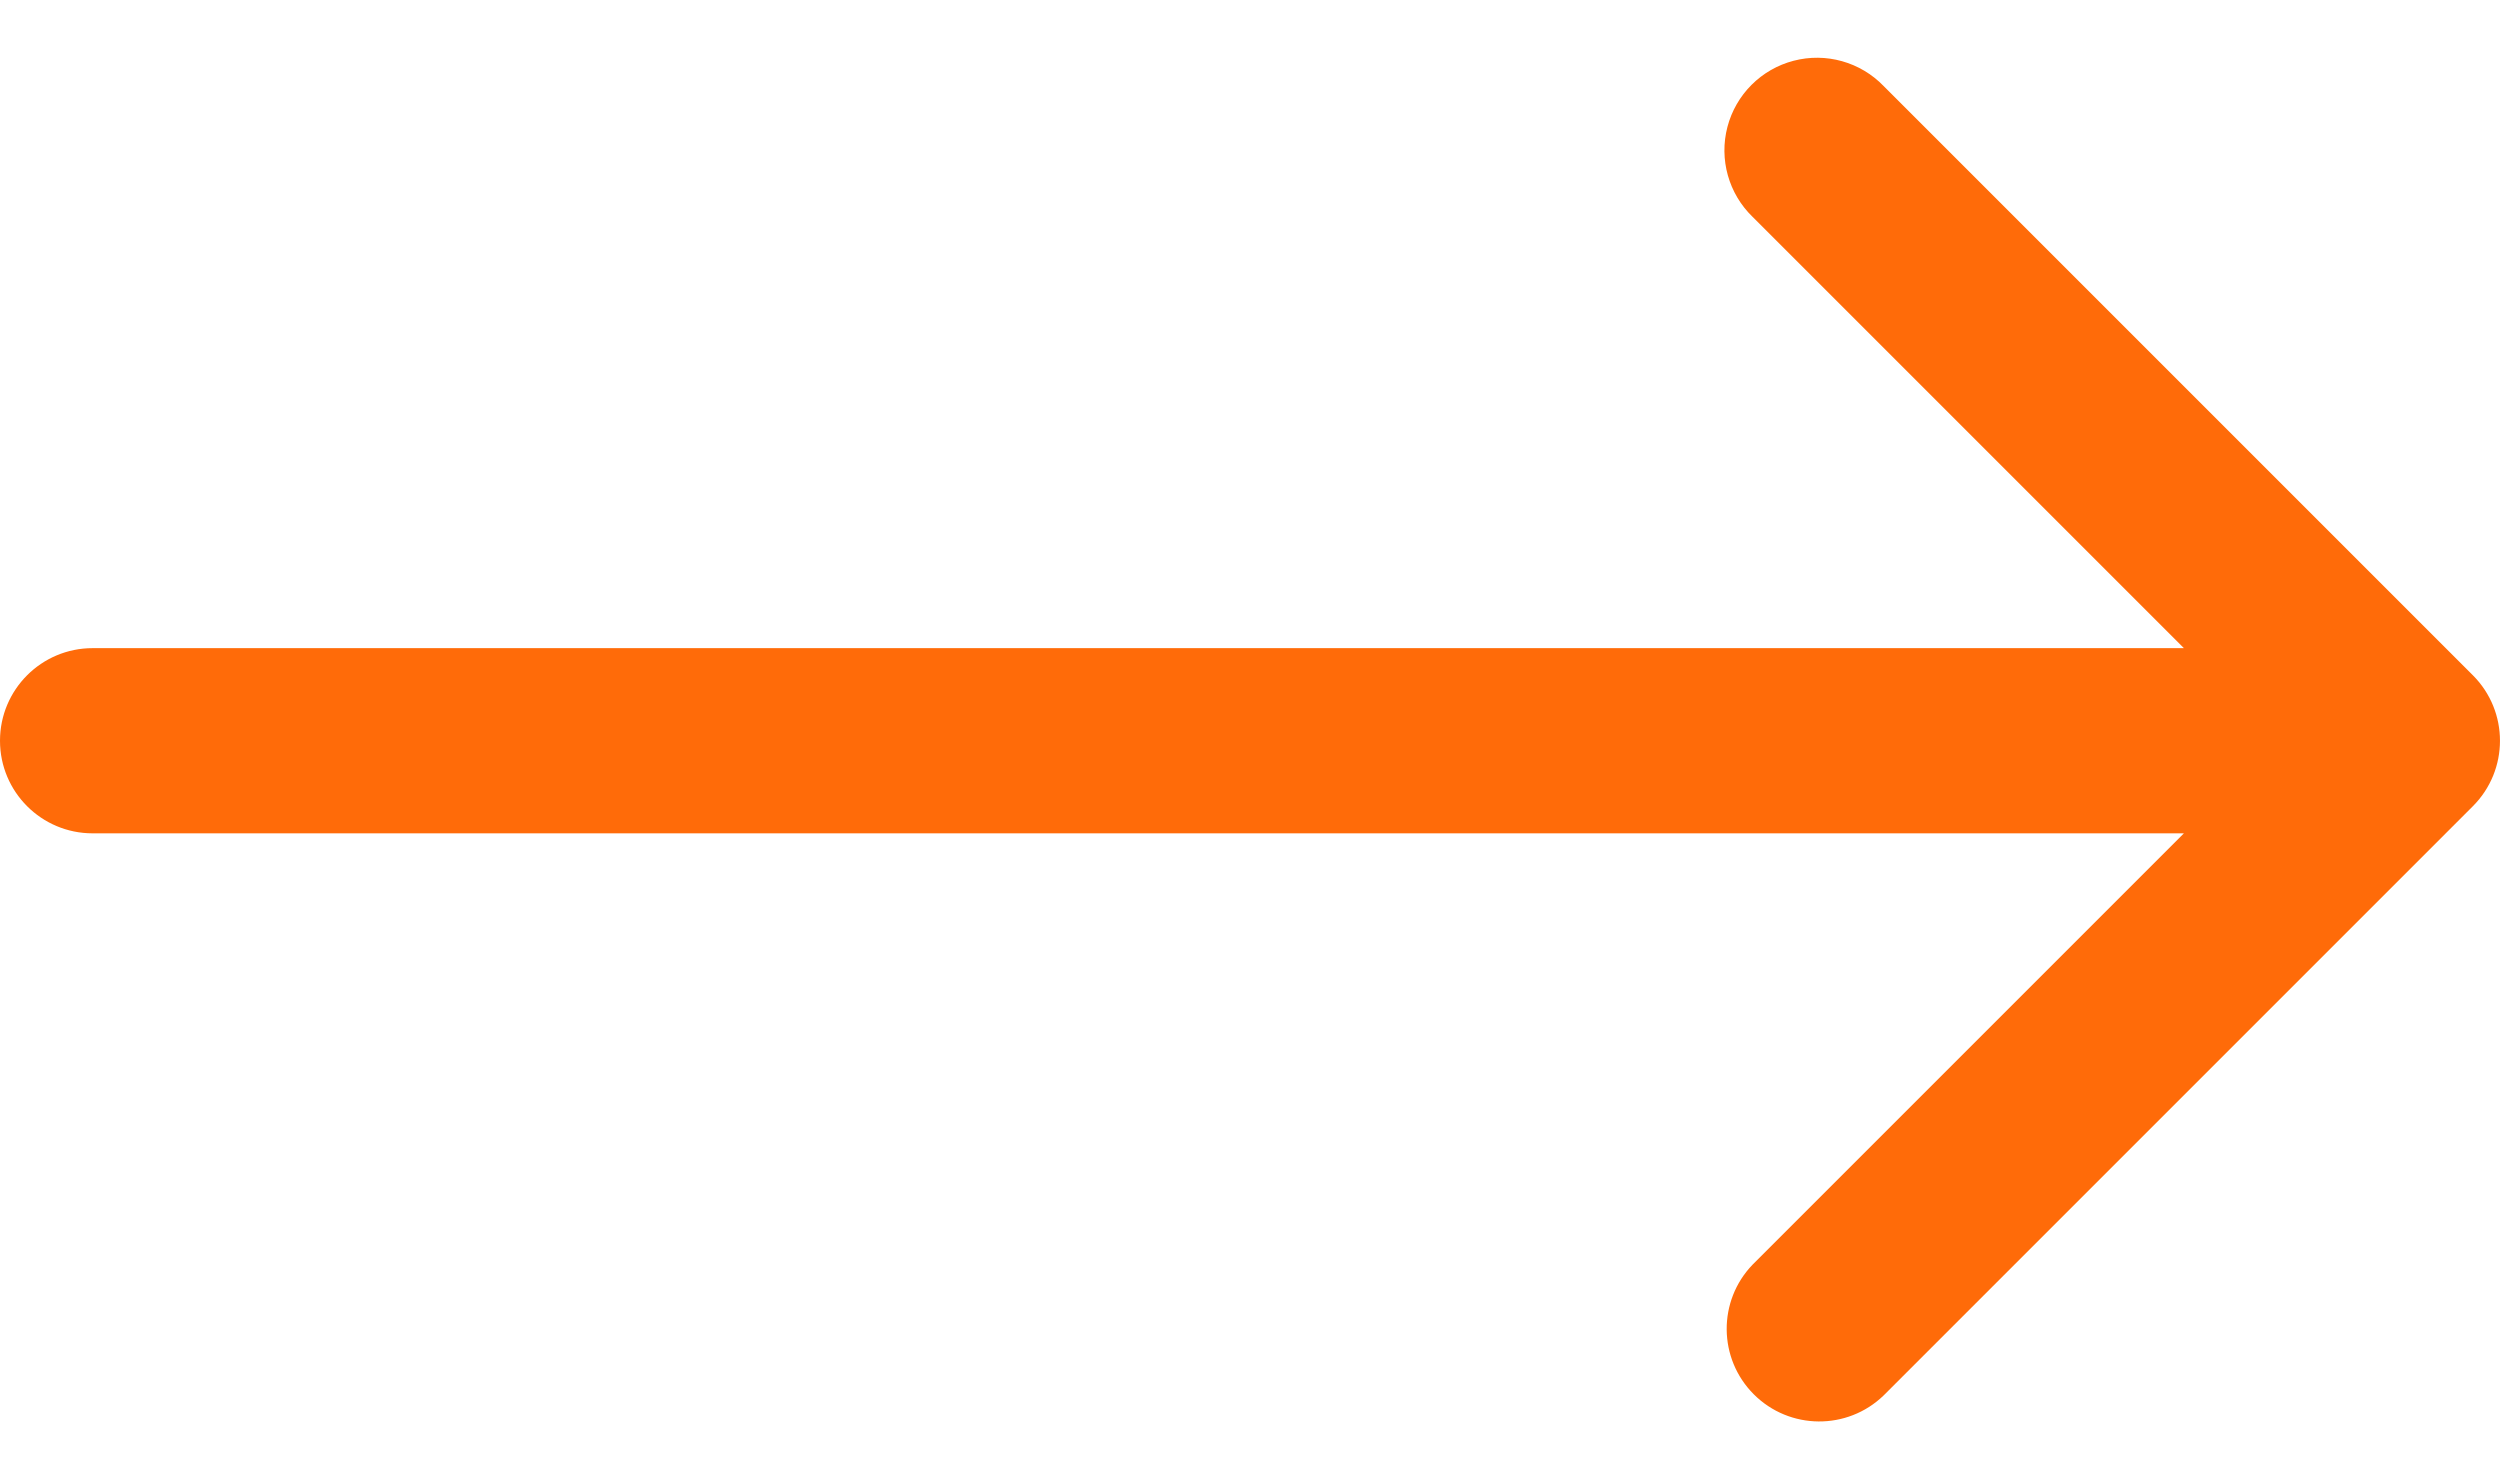
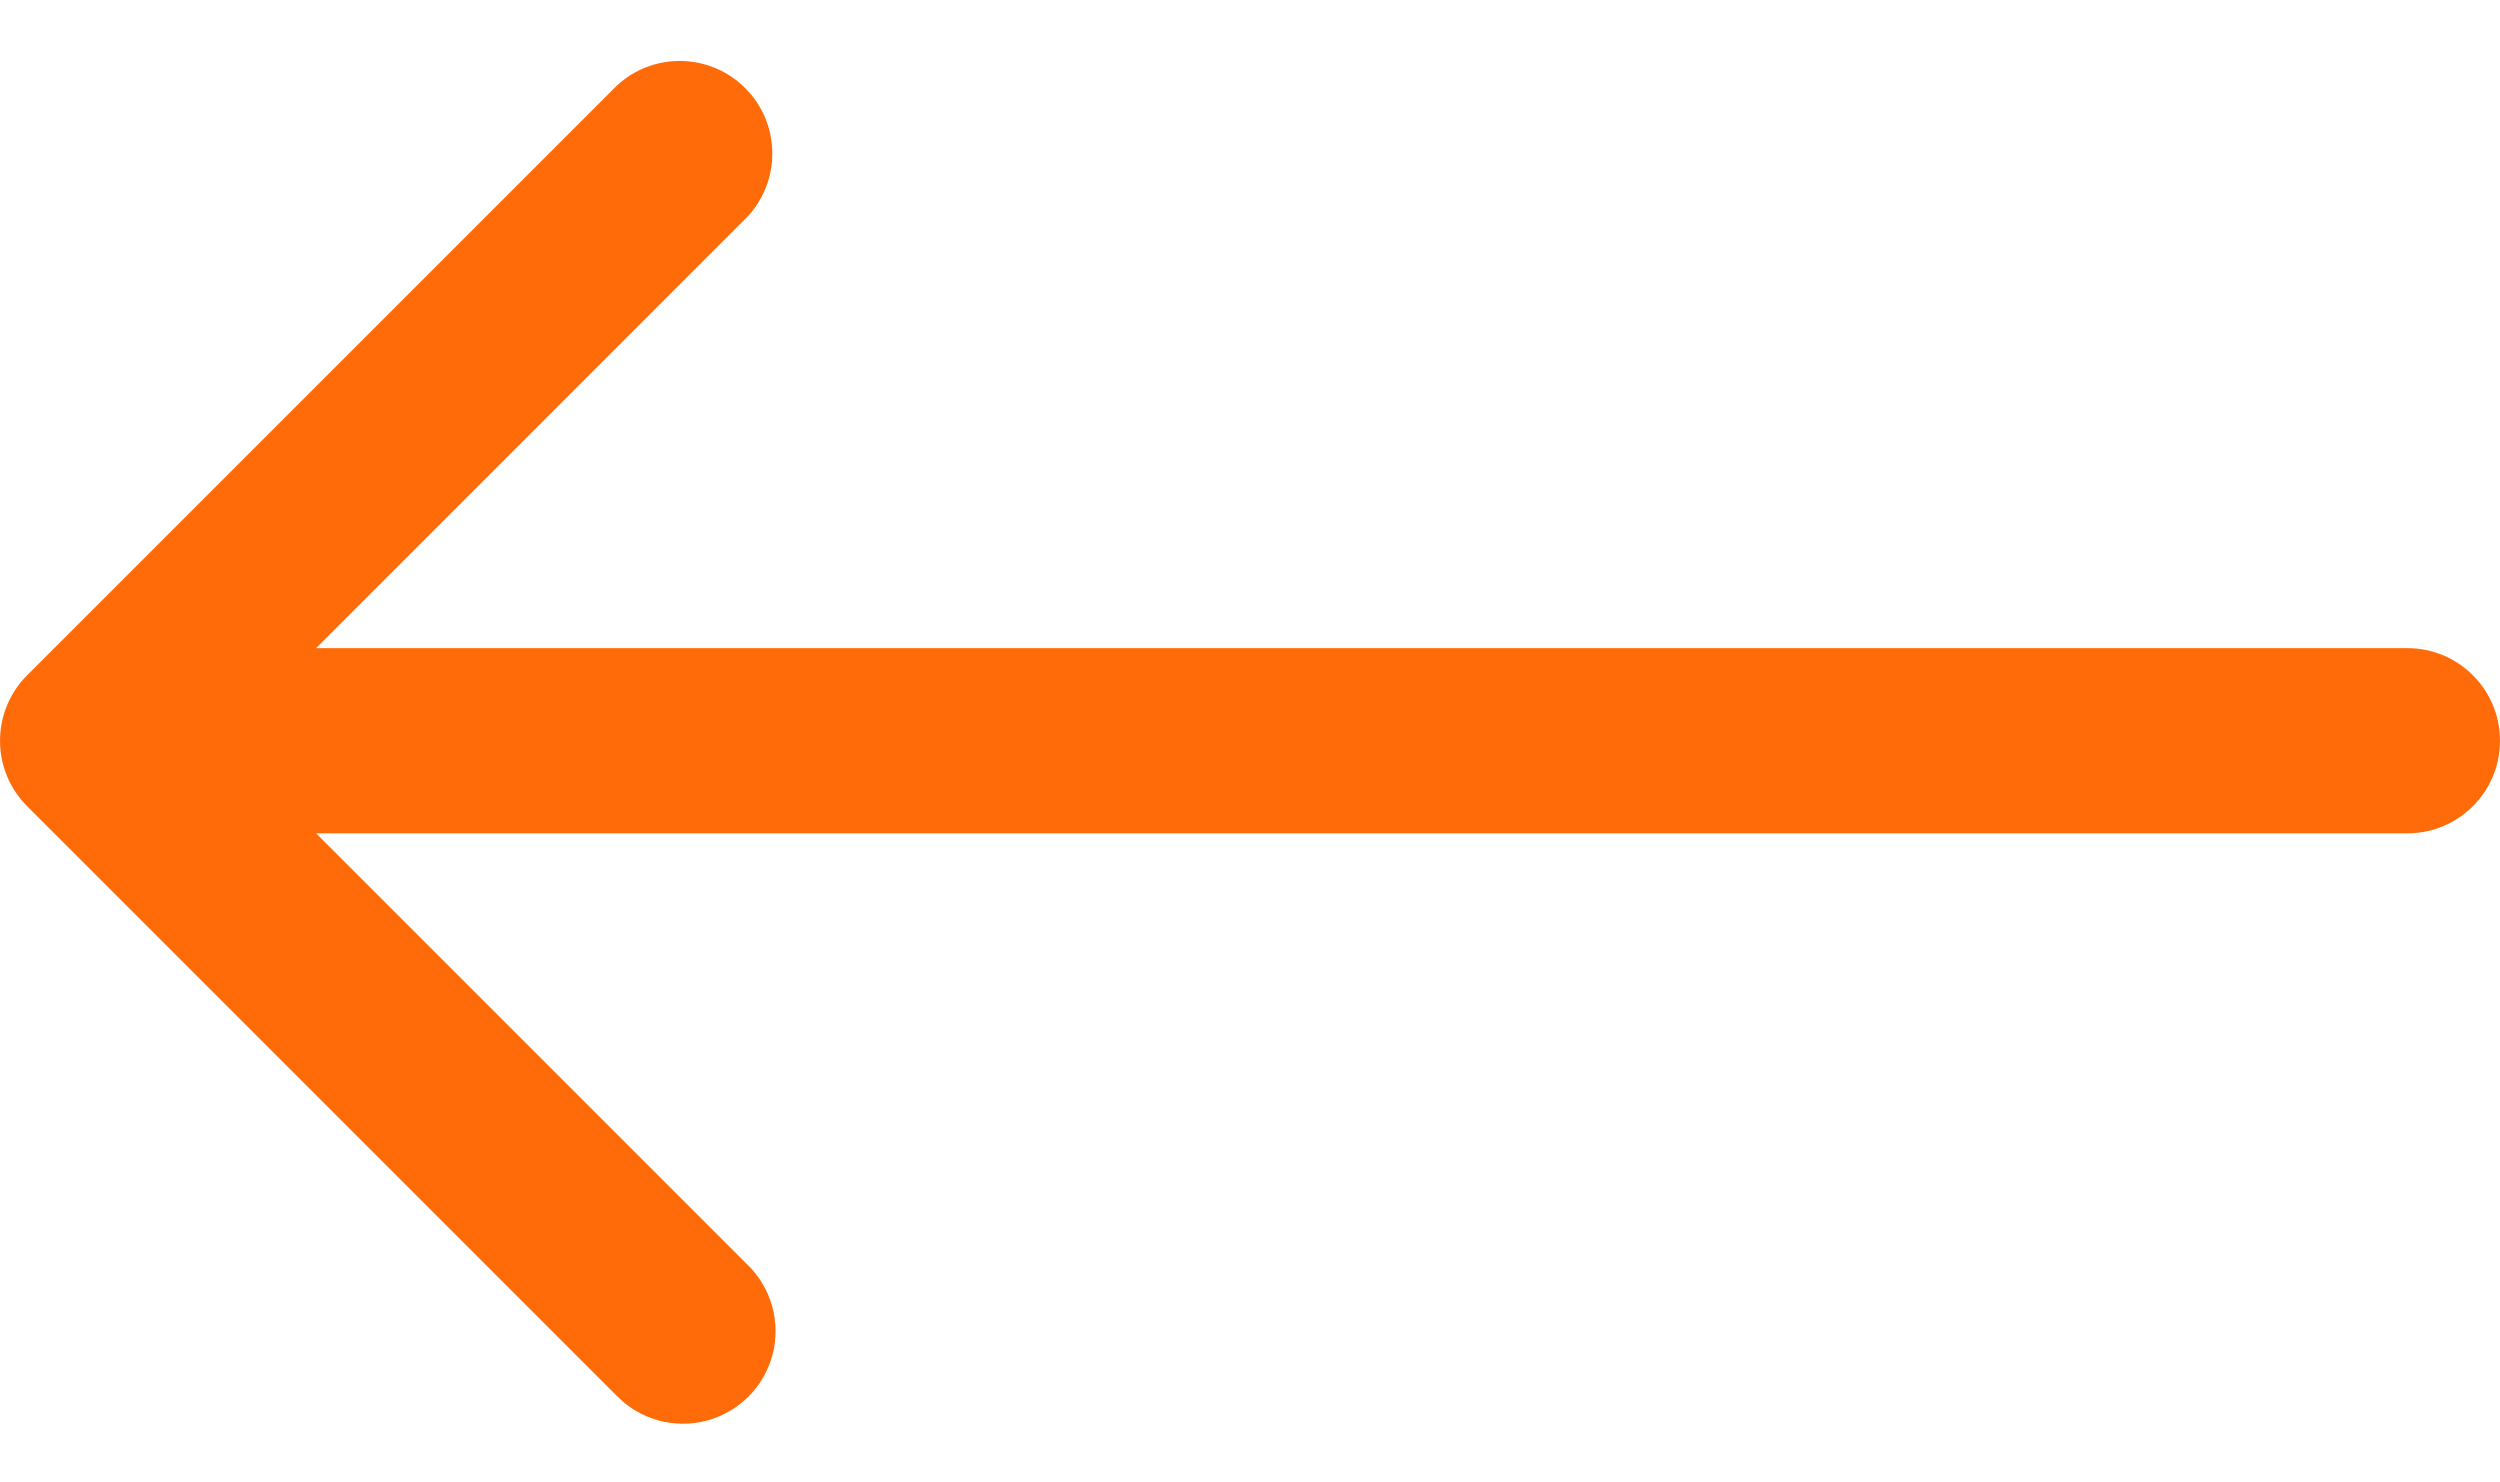
<svg xmlns="http://www.w3.org/2000/svg" width="27" height="16" fill="none">
-   <path d="M1 7a1 1 0 000 2V7zm25.707 1.707a1 1 0 000-1.414L20.343.929a1 1 0 10-1.414 1.414L24.586 8l-5.657 5.657a1 1 0 001.414 1.414l6.364-6.364zM1 9h25V7H1v2z" fill="#FF6B09" />
+   <path d="M26 7a1 1 0 110 2V7zM.293 8.707a1 1 0 010-1.414L6.657.929A1 1 0 018.07 2.343L2.414 8l5.657 5.657a1 1 0 11-1.414 1.414L.293 8.707zM26 9H1V7h25v2z" fill="#FF6B09" />
</svg>
